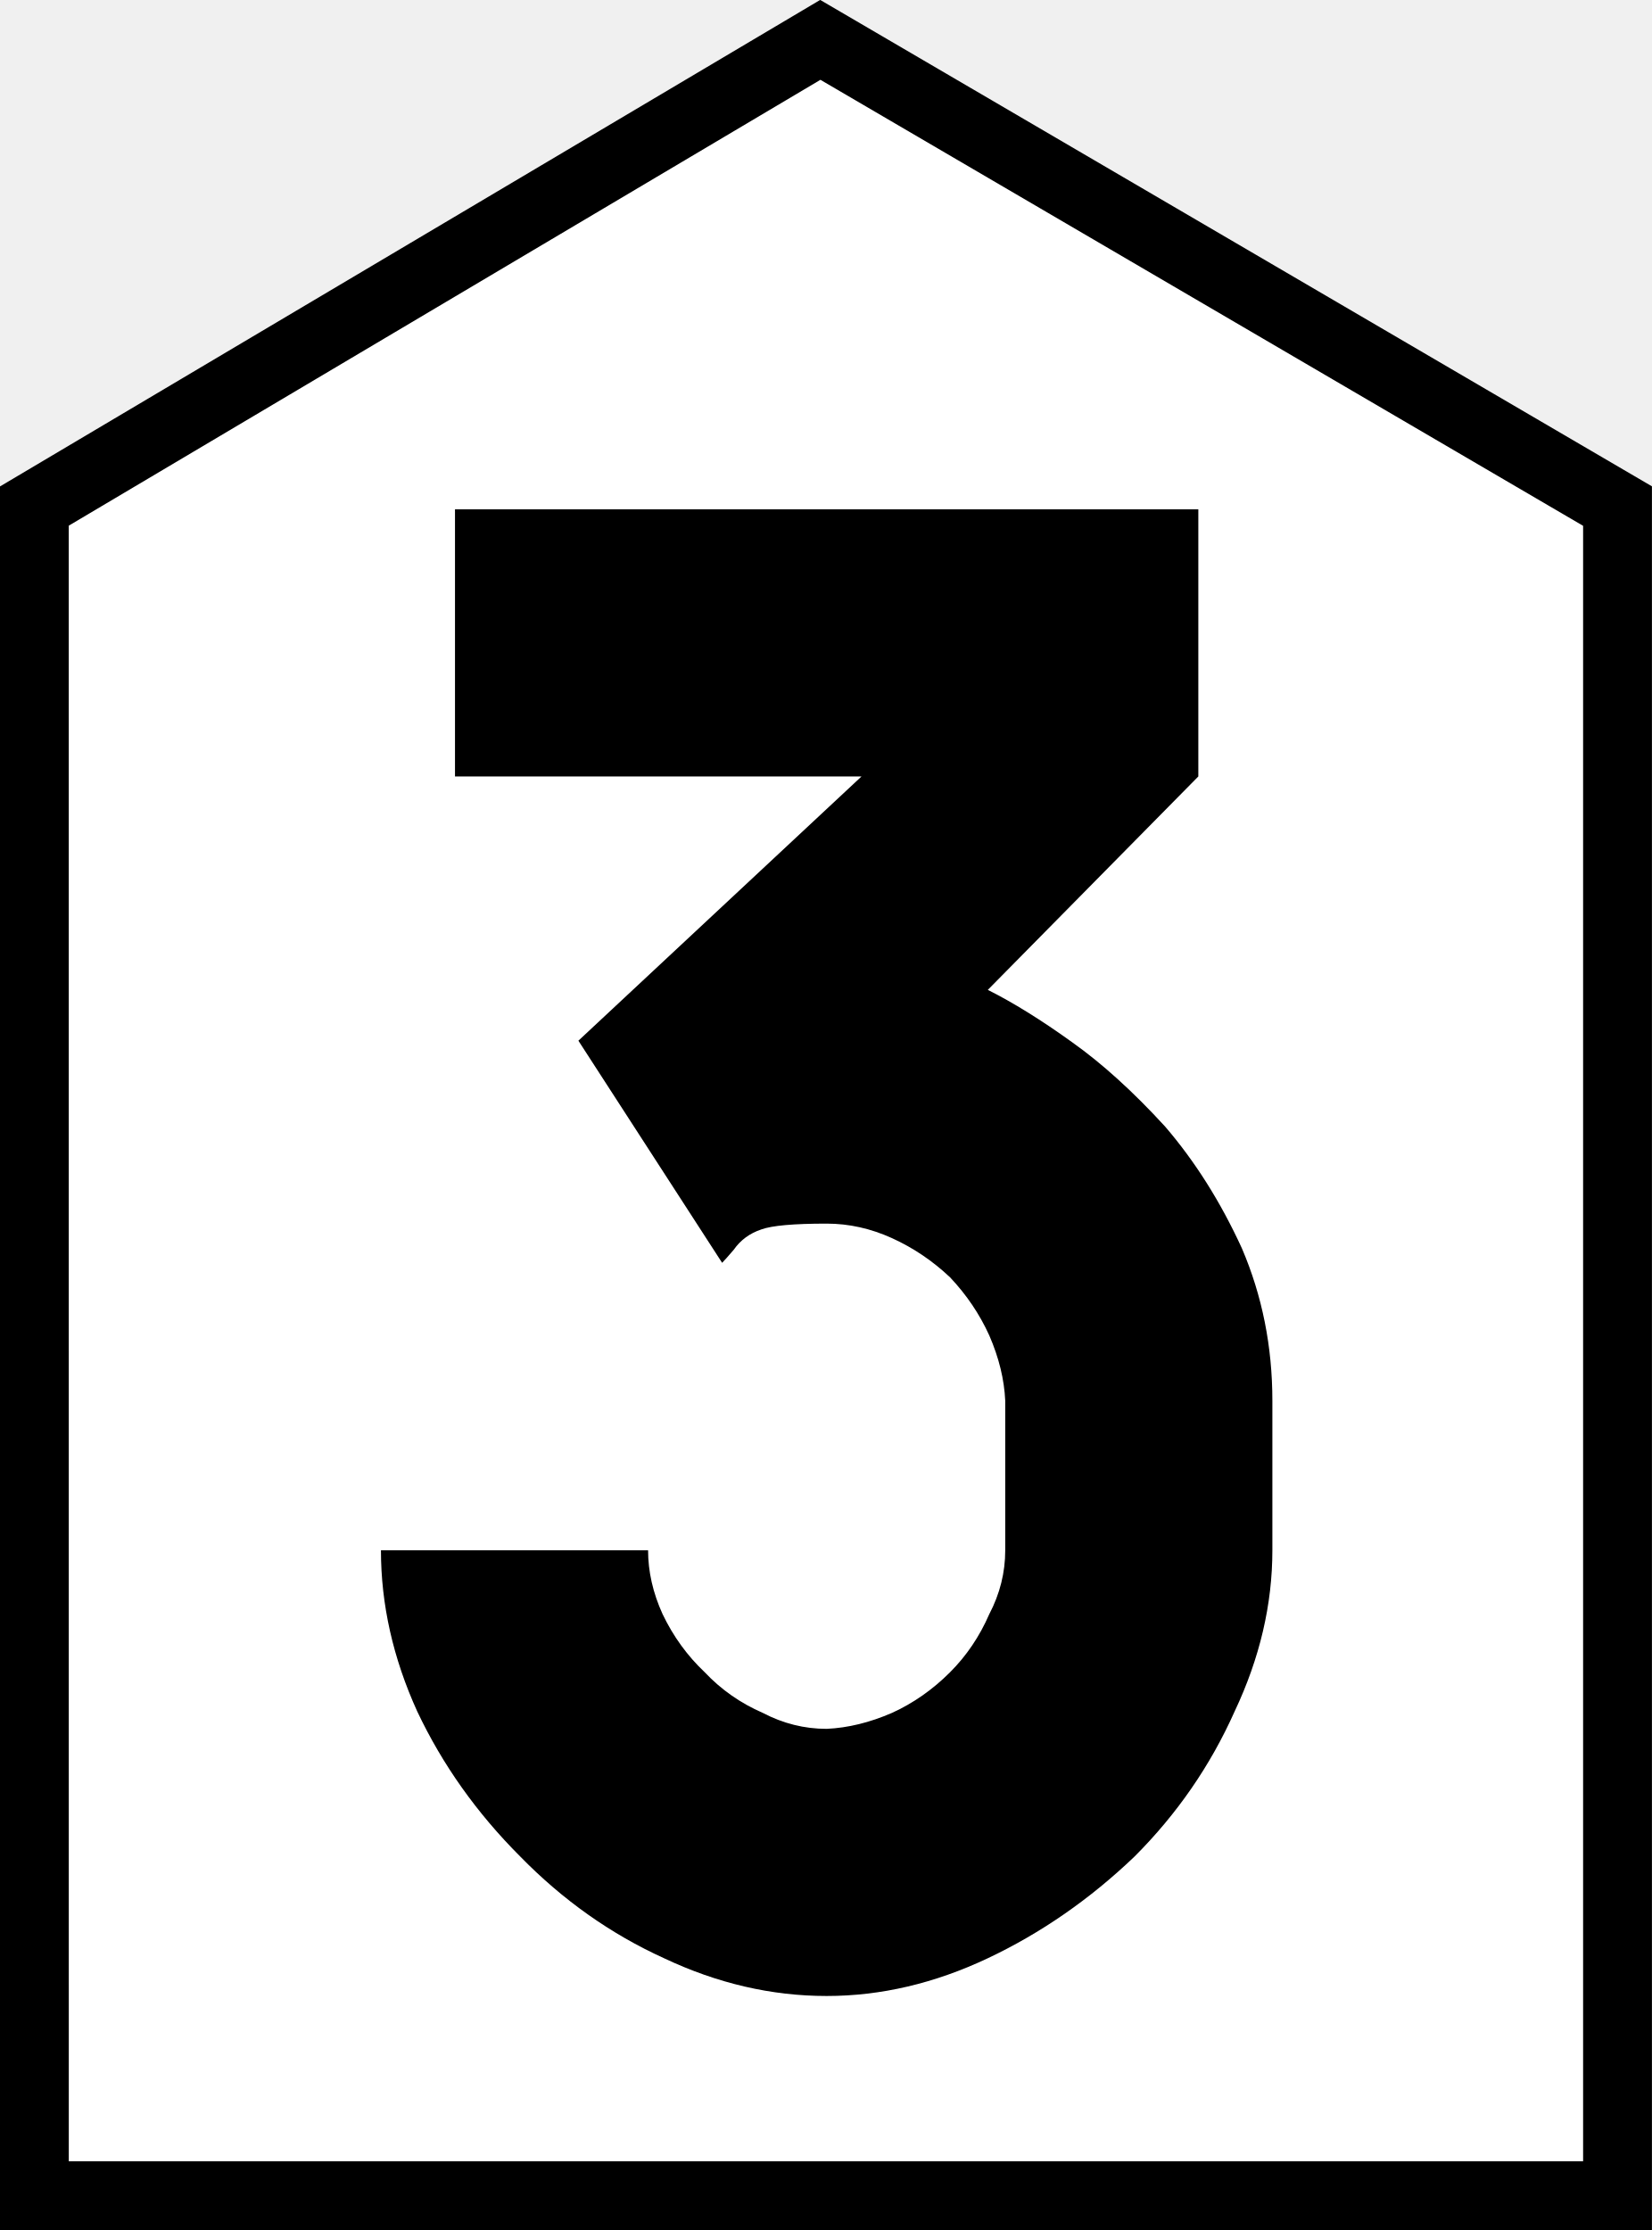
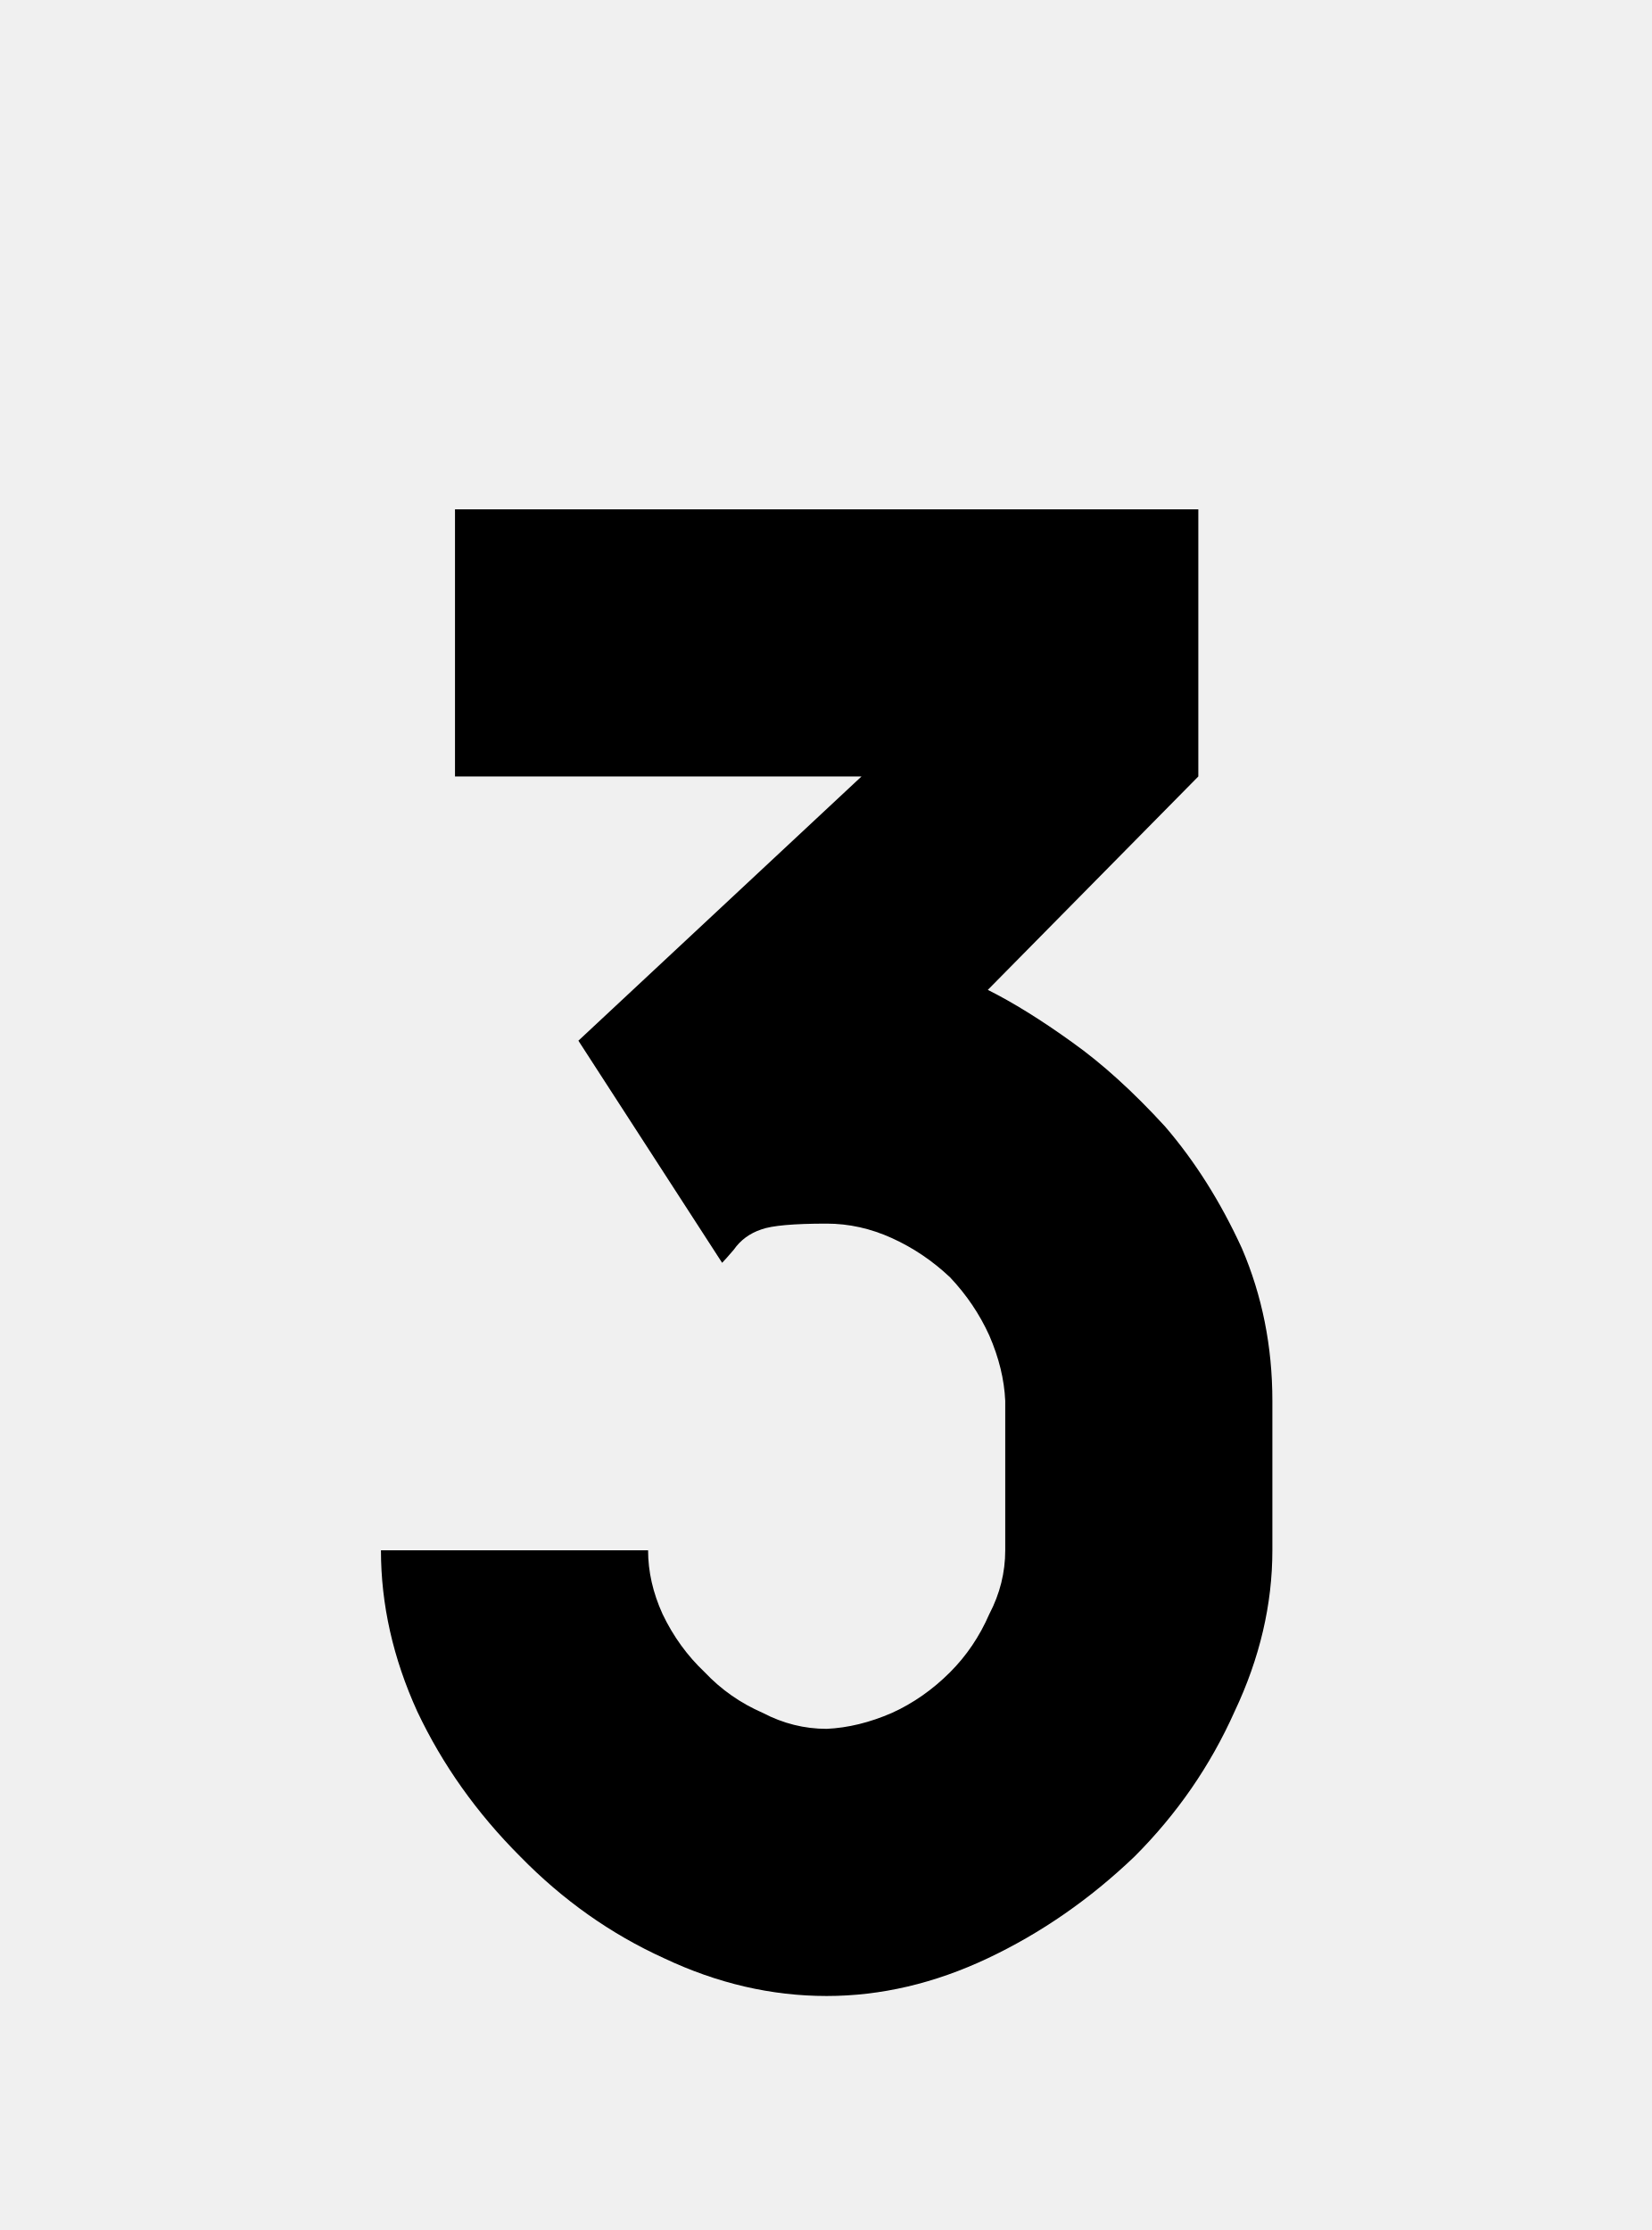
<svg xmlns="http://www.w3.org/2000/svg" width="15" height="20.25" viewBox="0 0 600 810">
-   <path fill="#fff" stroke="#000" stroke-linecap="square" stroke-width="25" d="m12.475 183.82 285.48-169.34 289.57 169.34v613.71H12.485z" paint-order="markers fill stroke" />
  <path d="M435.264 282.031V185h-270v97.031H312.92l-102.832 95.977 52.207 80.683q1.055-1.054 4.219-4.746 3.691-5.273 10.02-7.382 5.8-2.11 23.73-2.11 12.129 0 23.73 5.274 11.602 5.273 21.094 14.238 8.965 9.492 14.238 21.094 5.274 12.128 5.801 23.73v54.316q0 12.13-5.8 23.204-5.274 12.129-14.24 21.093-9.491 9.493-21.093 14.766-12.129 5.273-23.73 5.8-12.13 0-23.203-5.8-12.13-5.273-21.094-14.766-9.492-8.965-15.293-21.093-5.274-11.602-5.274-23.204h-97.03q0 29.532 13.183 58.536 13.71 29.004 37.441 52.734 23.203 23.73 52.207 36.914Q270.205 725 300.264 725q29.53 0 58.535-13.71 29.004-13.712 53.262-36.915 23.203-23.203 36.386-52.734 13.711-29.004 13.711-58.536V508.79q0-29.531-11.074-55.371-11.602-25.313-27.95-44.297-17.402-18.984-33.75-30.586-16.874-12.129-30.585-18.984Z" aria-label="3" font-family="PoliceSNCF" font-size="540" text-anchor="middle" />
</svg>
